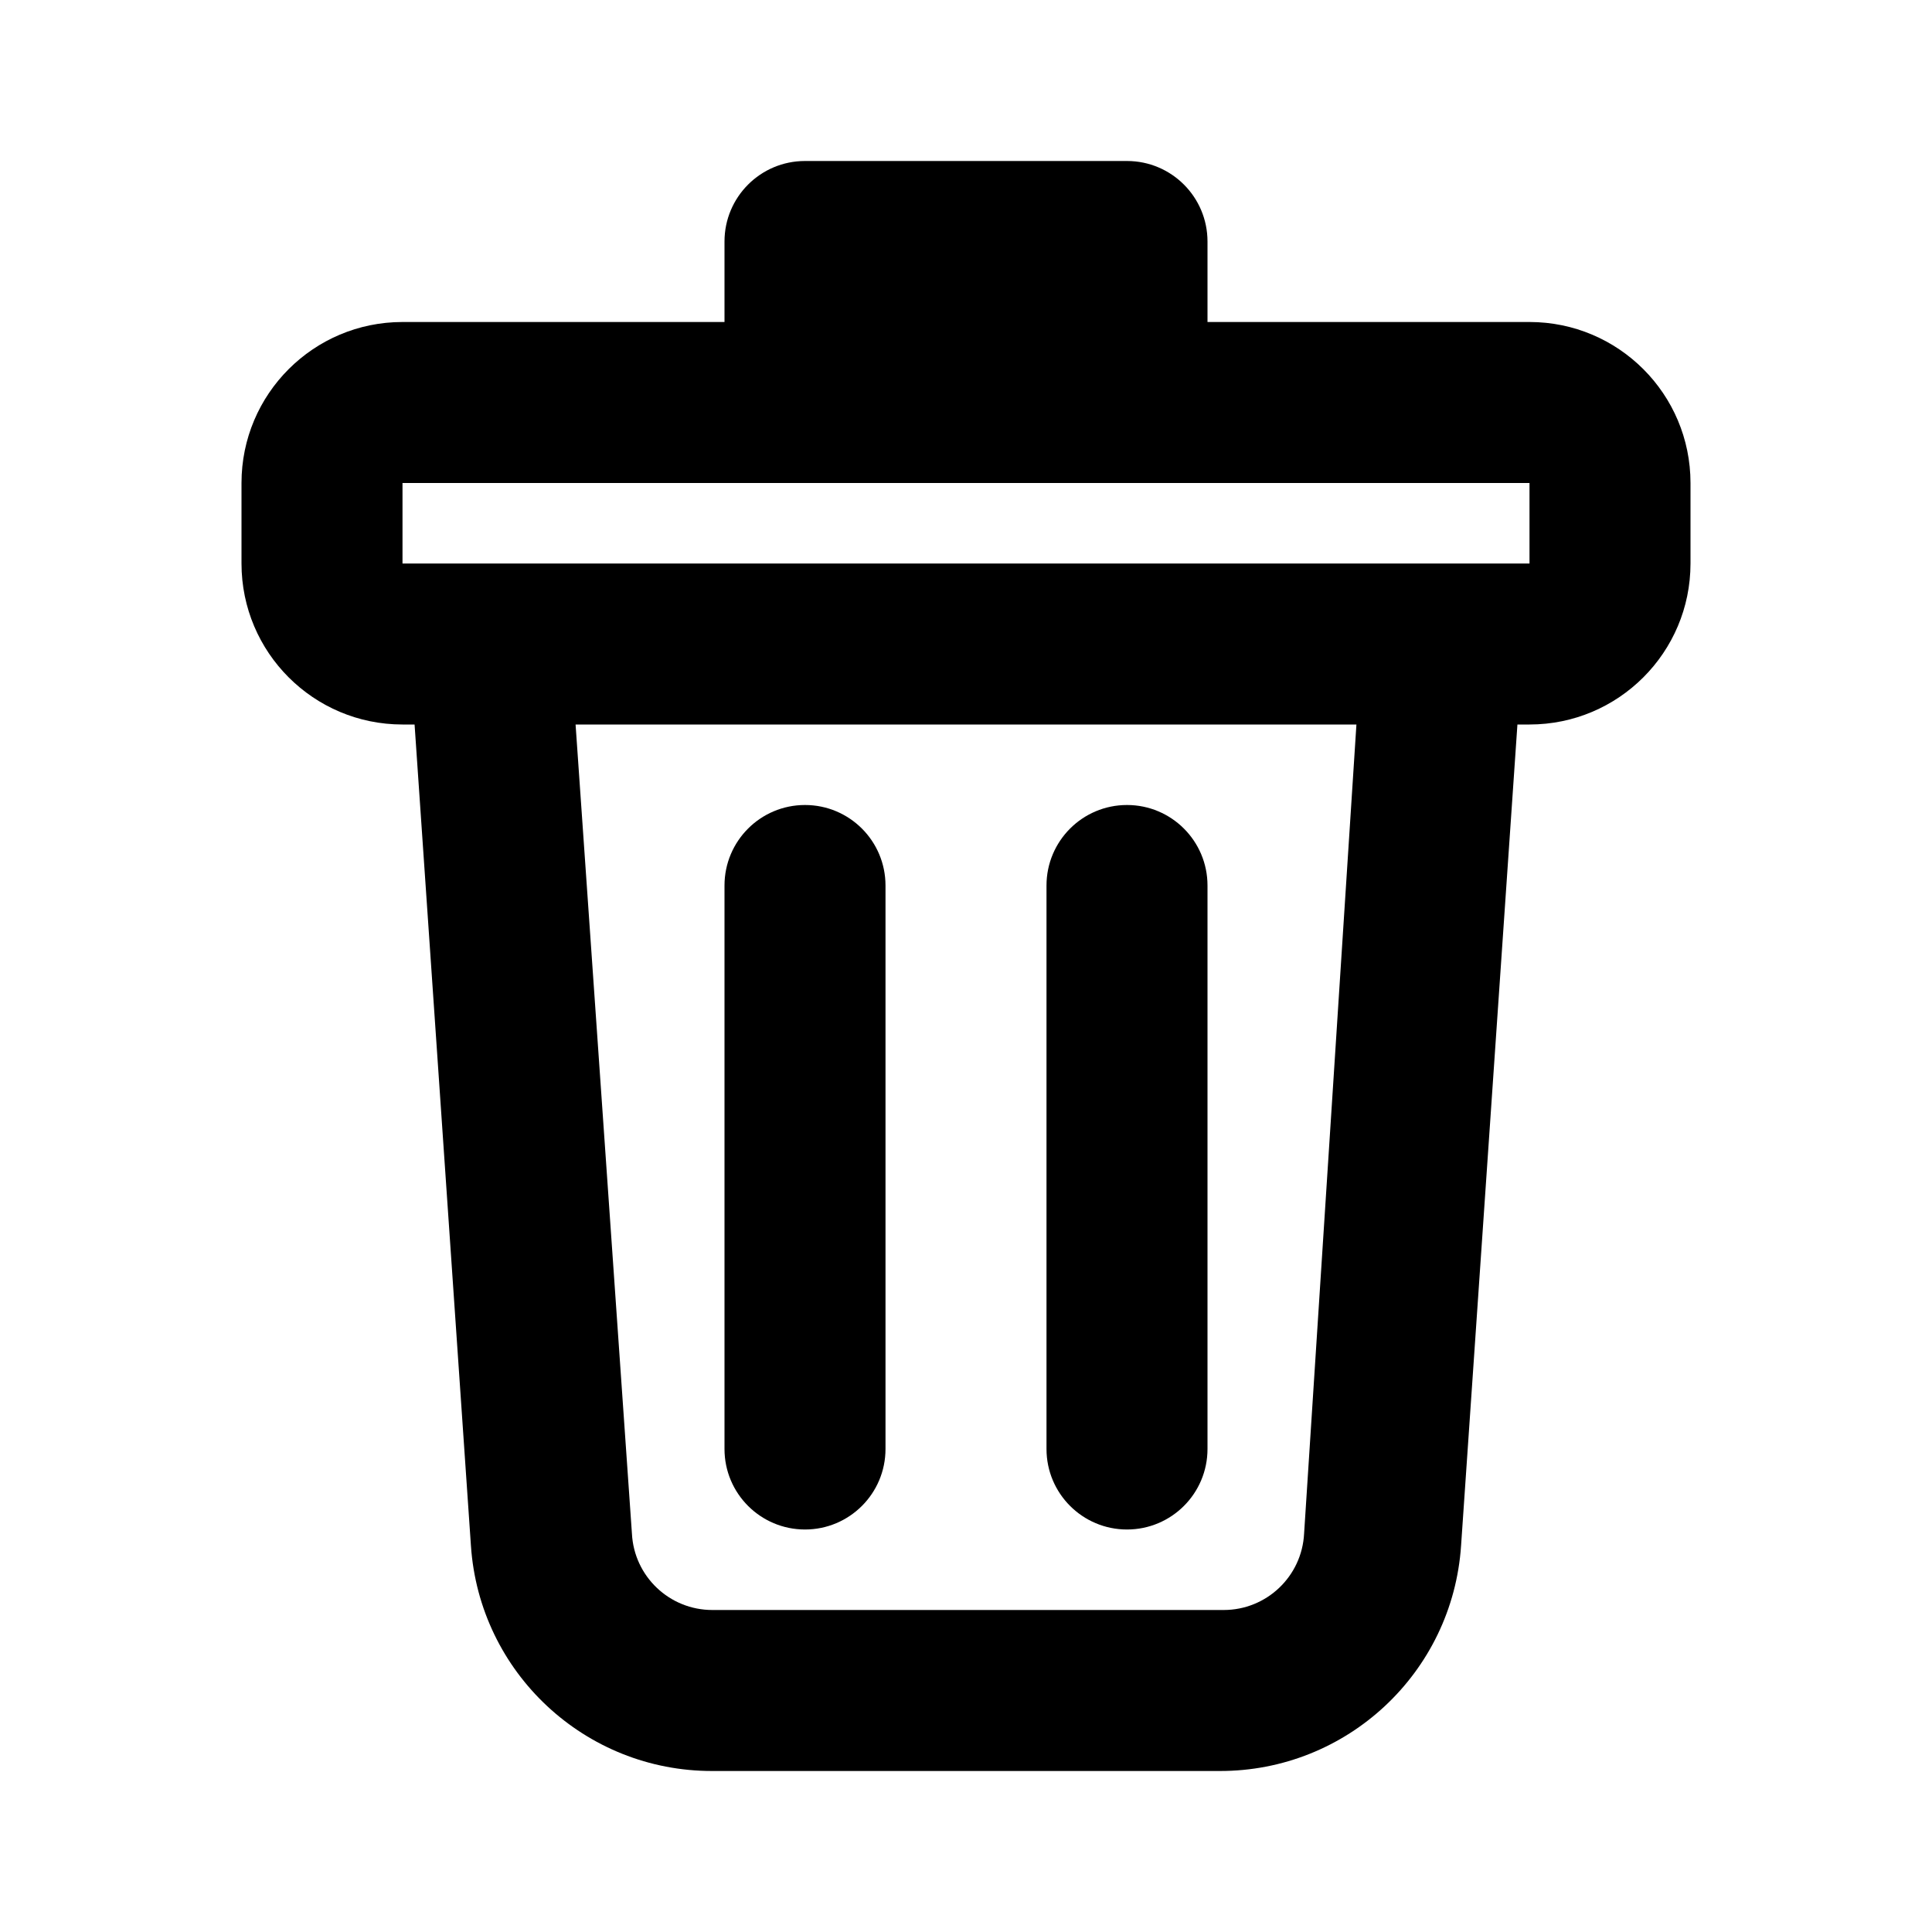
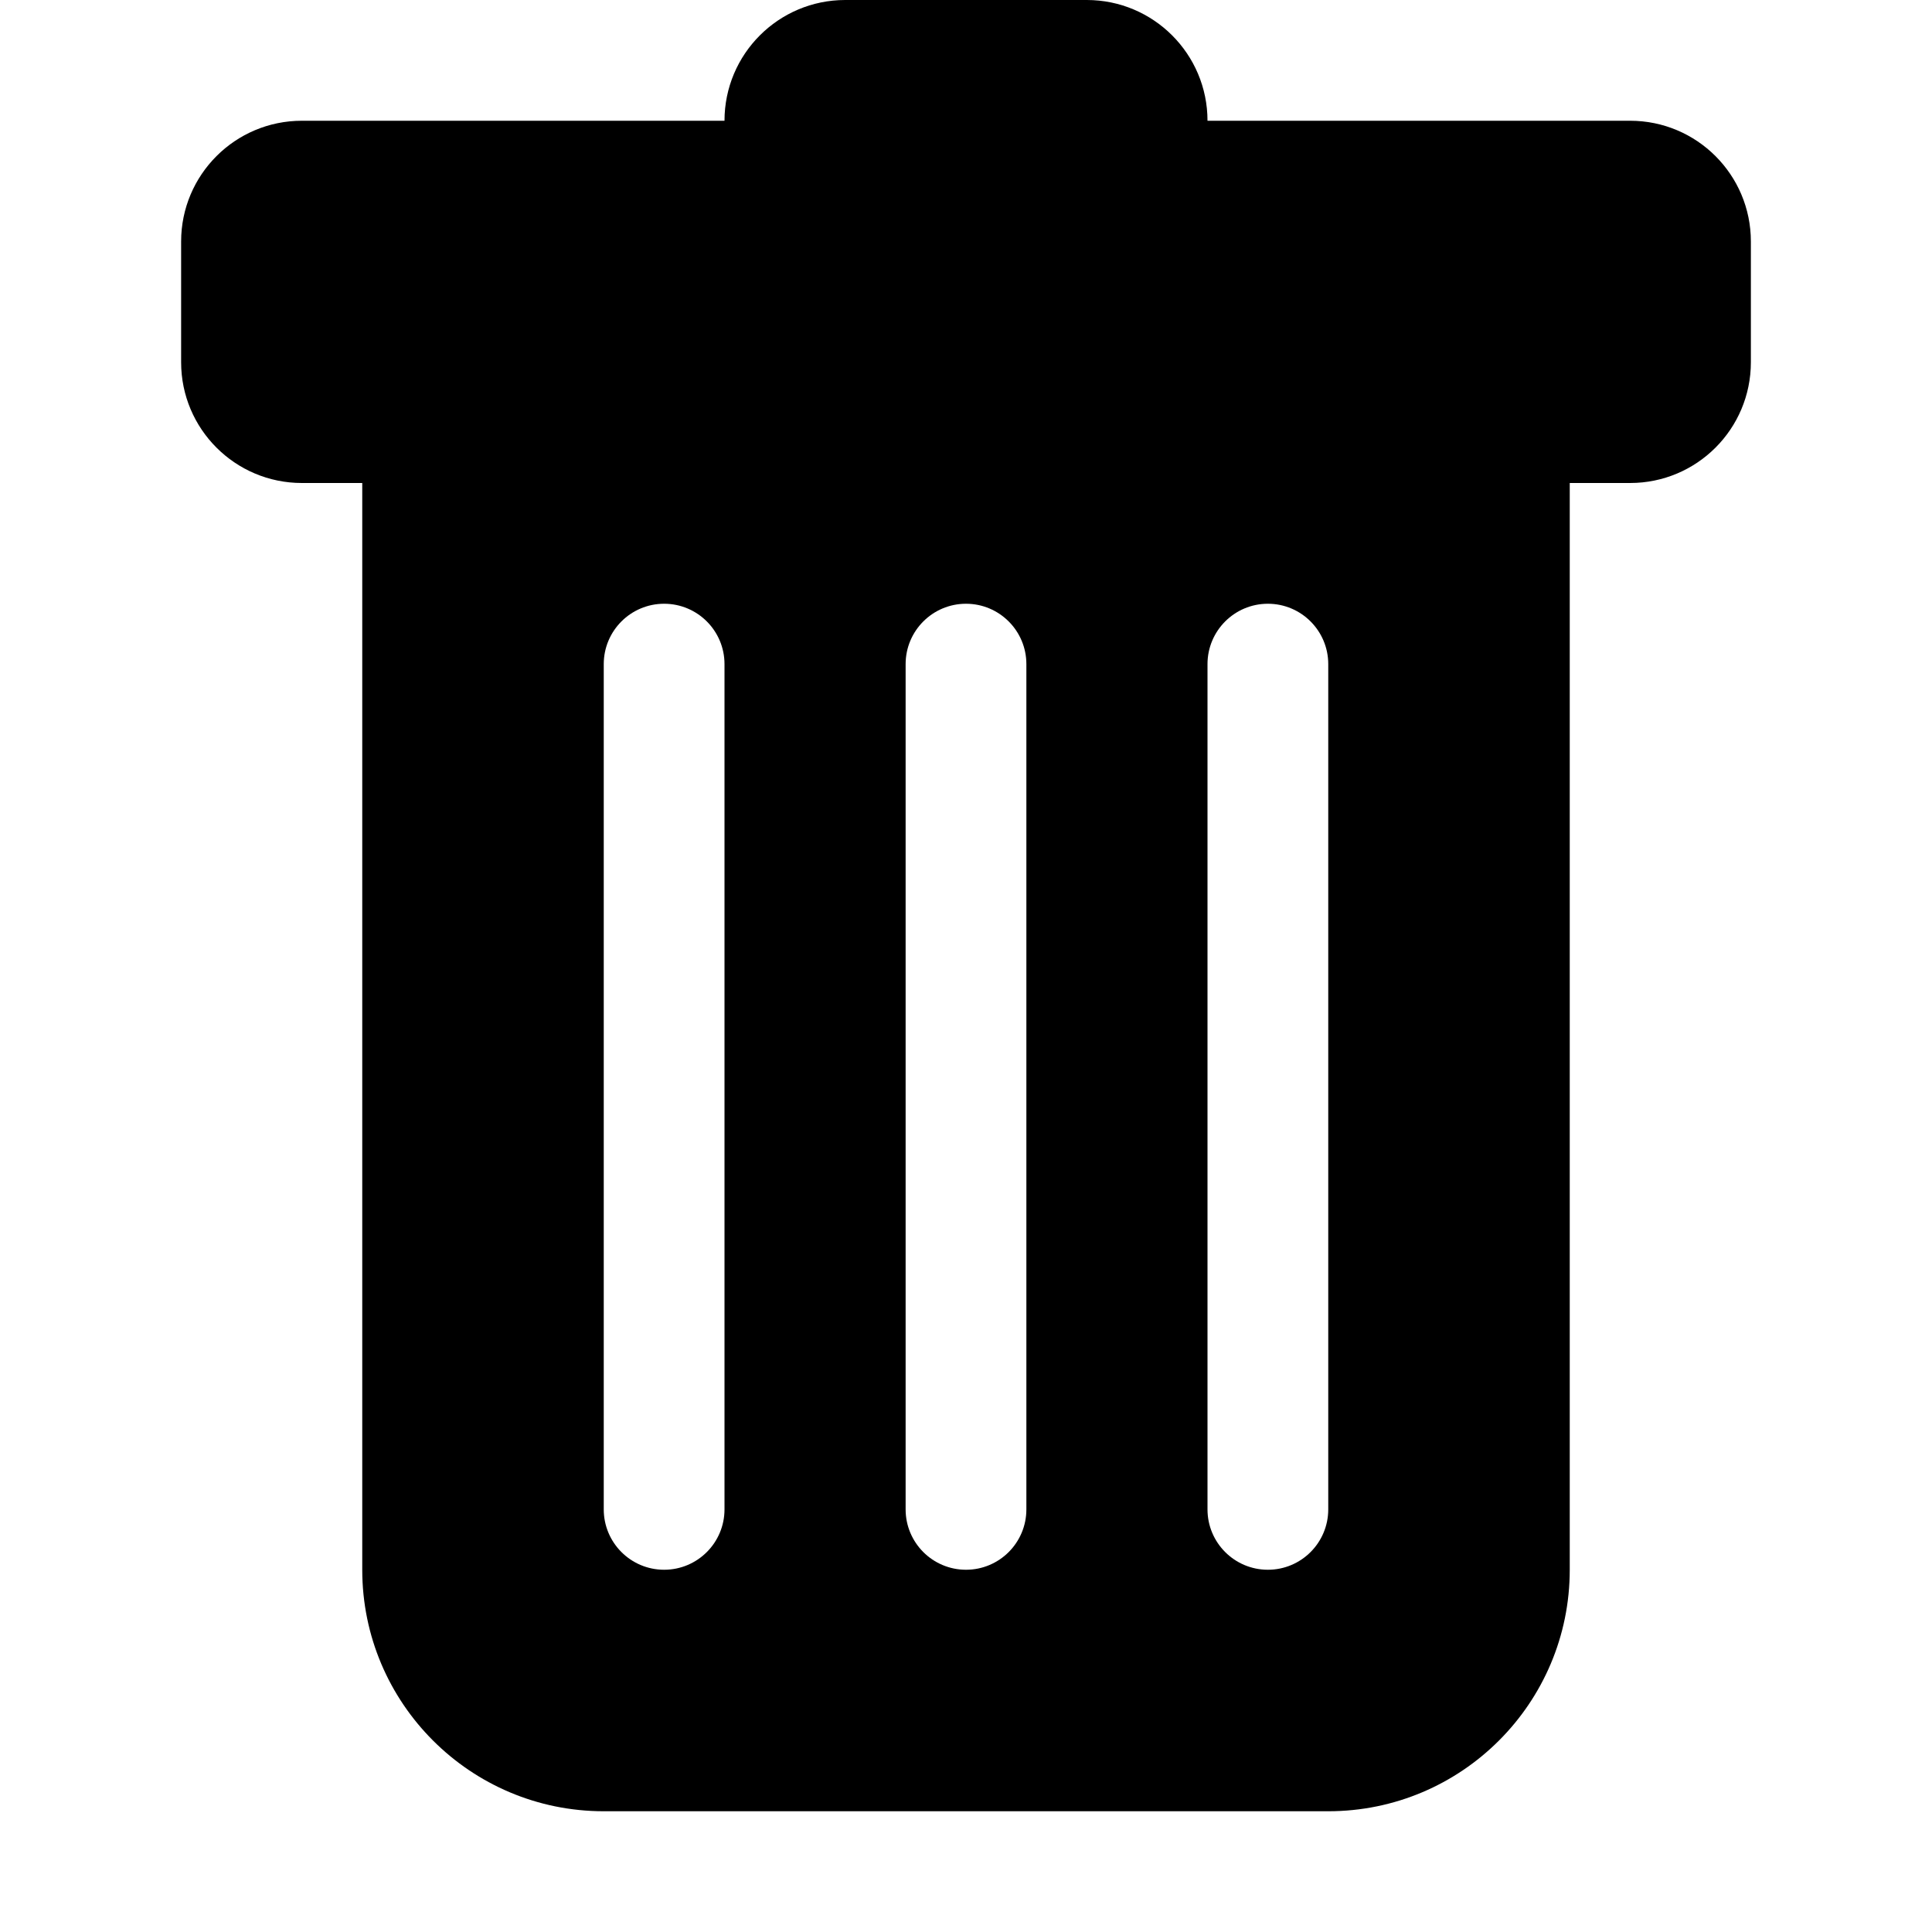
- <svg xmlns="http://www.w3.org/2000/svg" fill="#000000" width="16px" height="16px" viewBox="-0.06 -0.04 0.48 0.48" preserveAspectRatio="xMinYMin" class="jam jam-trash">
-   <path d="M0.12 0.04V0.02a0.02 0.02 0 0 1 0.02 -0.02h0.08a0.02 0.02 0 0 1 0.02 0.02v0.02h0.08a0.04 0.04 0 0 1 0.04 0.04v0.02a0.04 0.04 0 0 1 -0.04 0.04h-0.003l-0.014 0.204a0.06 0.06 0 0 1 -0.06 0.056H0.117a0.06 0.06 0 0 1 -0.06 -0.056L0.043 0.14H0.04a0.04 0.04 0 0 1 -0.04 -0.04V0.08a0.04 0.04 0 0 1 0.04 -0.04zm0.2 0.04H0.04v0.02h0.28zM0.083 0.14l0.014 0.201a0.02 0.02 0 0 0 0.02 0.019h0.127a0.02 0.02 0 0 0 0.02 -0.019L0.277 0.14zM0.14 0.16a0.02 0.02 0 0 1 0.02 0.02v0.14a0.02 0.02 0 0 1 -0.04 0V0.18a0.02 0.02 0 0 1 0.02 -0.02m0.08 0a0.02 0.02 0 0 1 0.02 0.02v0.14a0.02 0.02 0 0 1 -0.04 0V0.18a0.02 0.02 0 0 1 0.02 -0.02" />
+ <svg xmlns="http://www.w3.org/2000/svg" width="1em" height="1em" viewBox="0 0 16 16" class="bi bi-trash-fill" fill="currentColor">
+   <path fill-rule="evenodd" d="M2.5 1a1 1 0 0 0-1 1v1a1 1 0 0 0 1 1H3v9a2 2 0 0 0 2 2h6a2 2 0 0 0 2-2V4h.5a1 1 0 0 0 1-1V2a1 1 0 0 0-1-1H10a1 1 0 0 0-1-1H7a1 1 0 0 0-1 1H2.5zm3 4a.5.5 0 0 1 .5.5v7a.5.5 0 0 1-1 0v-7a.5.5 0 0 1 .5-.5zM8 5a.5.5 0 0 1 .5.5v7a.5.5 0 0 1-1 0v-7A.5.5 0 0 1 8 5zm3 .5a.5.5 0 0 0-1 0v7a.5.5 0 0 0 1 0v-7z" />
</svg>
